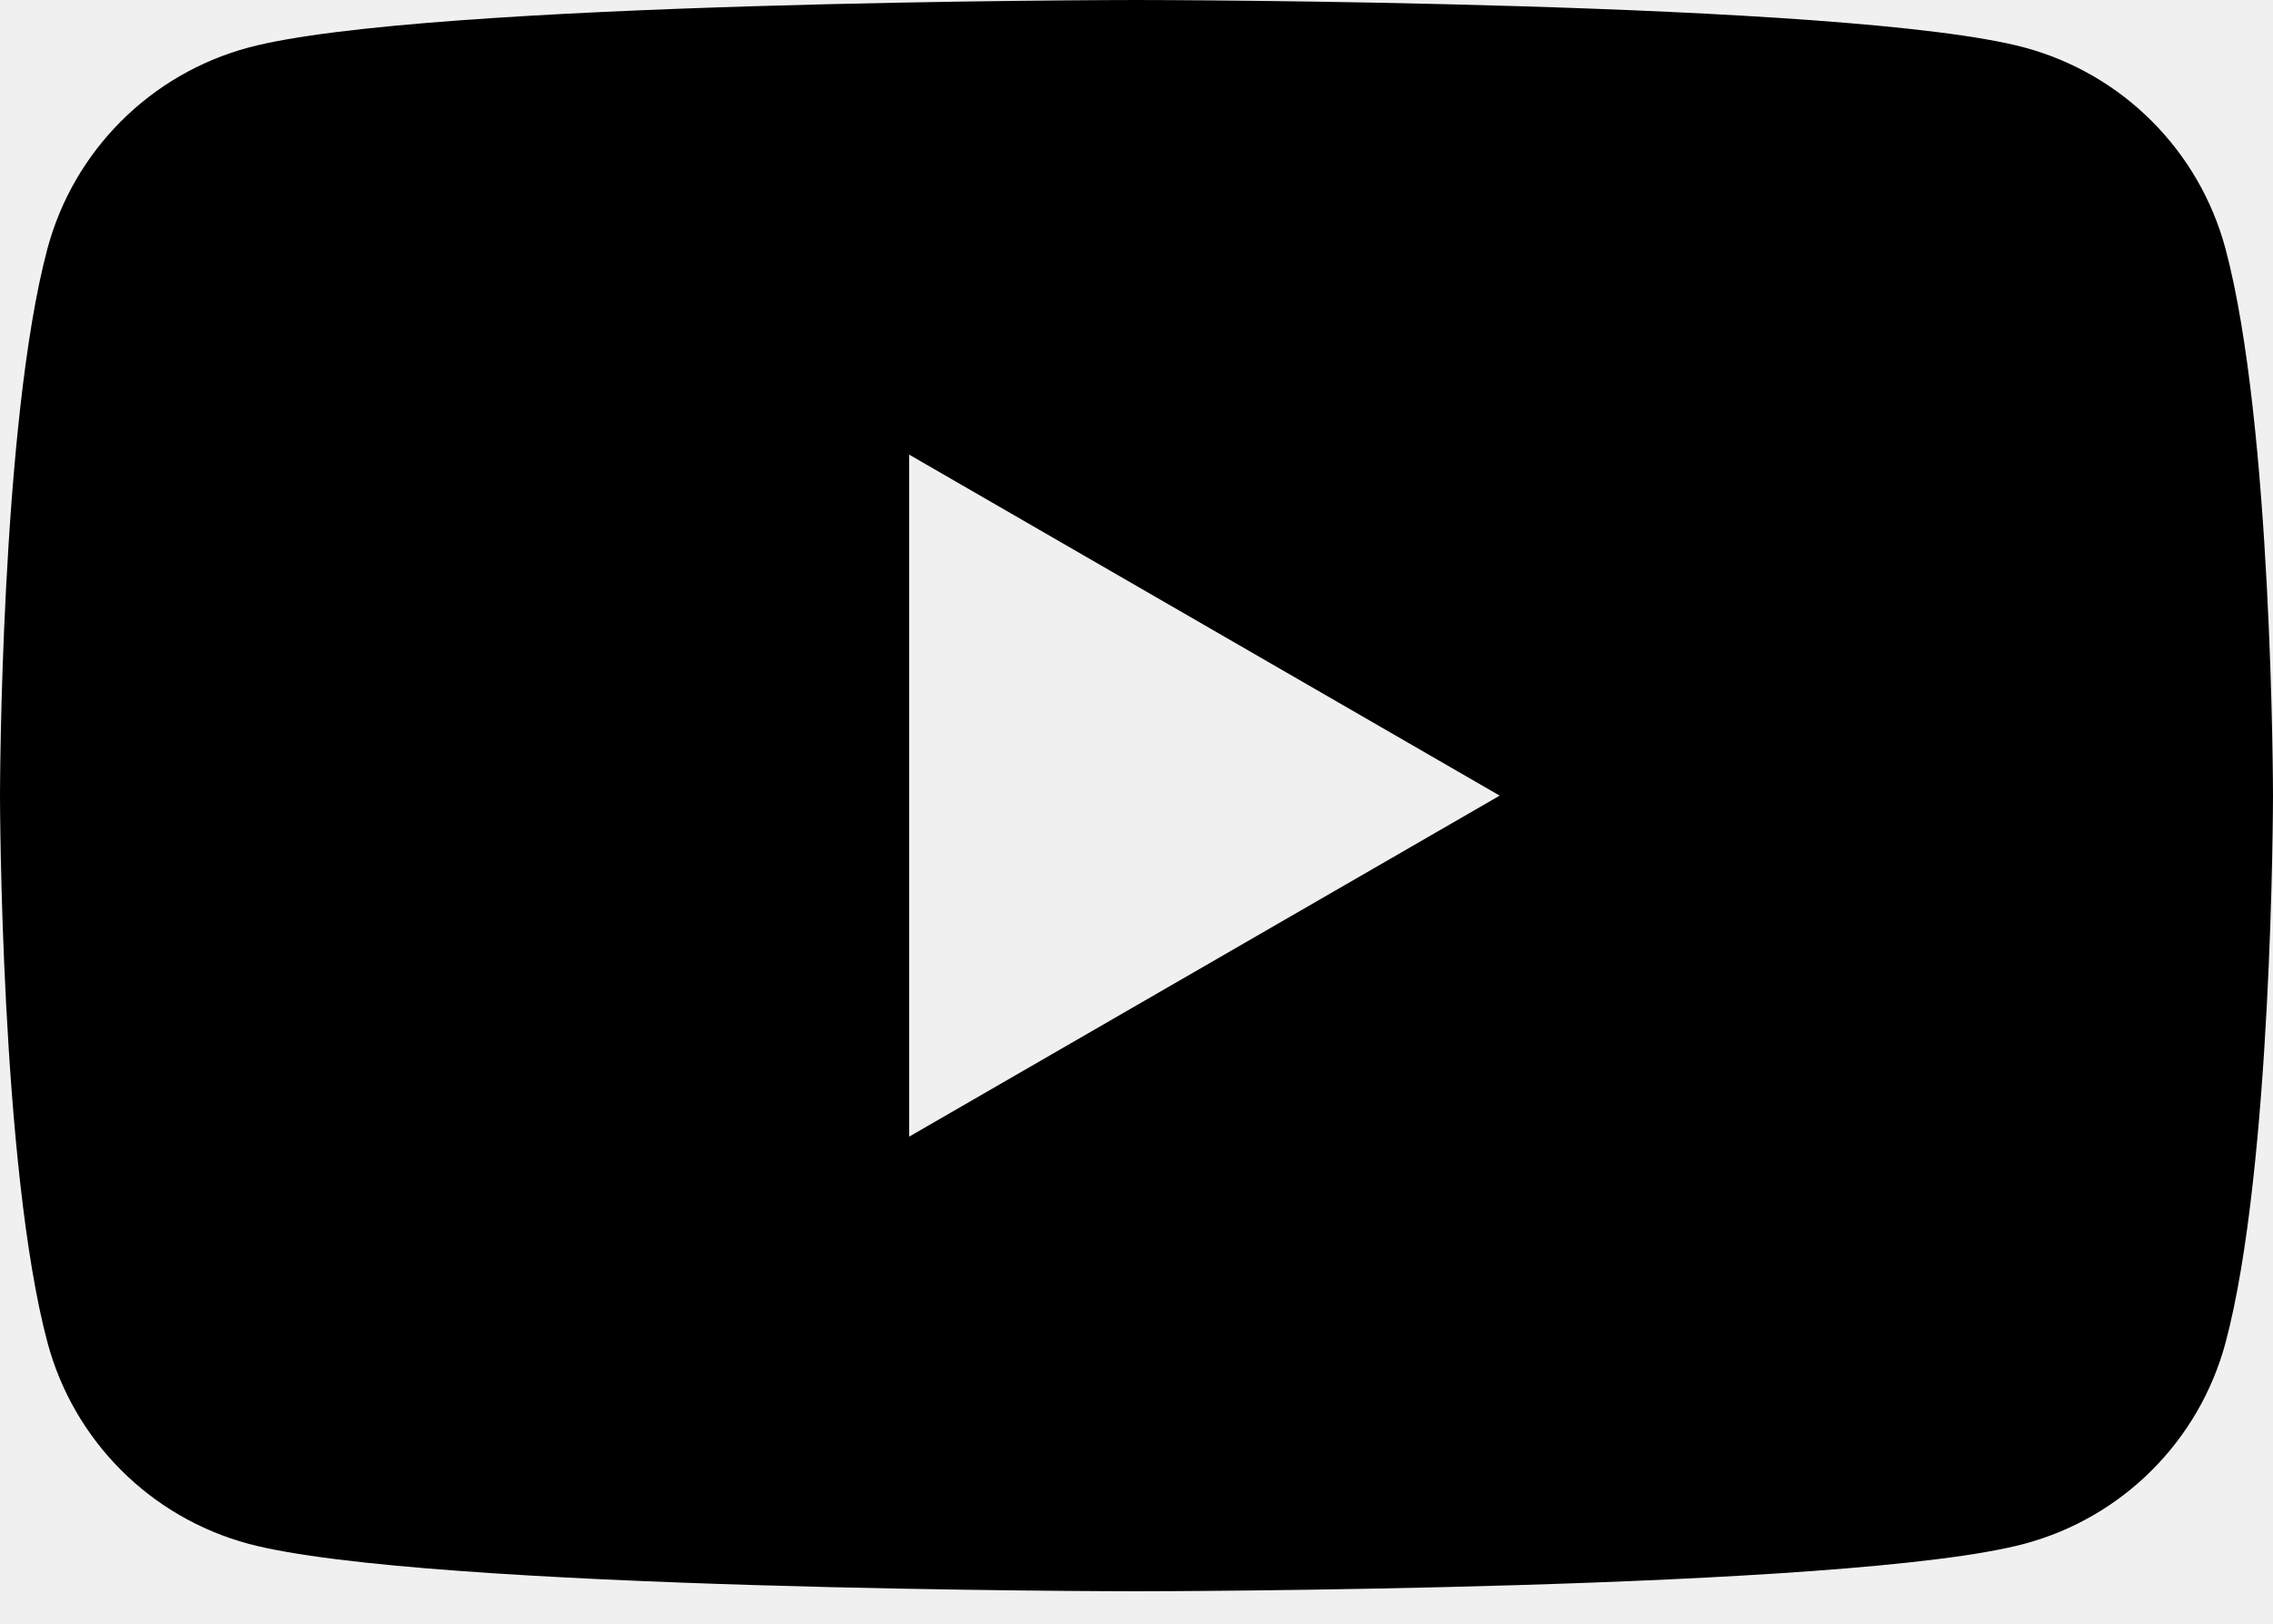
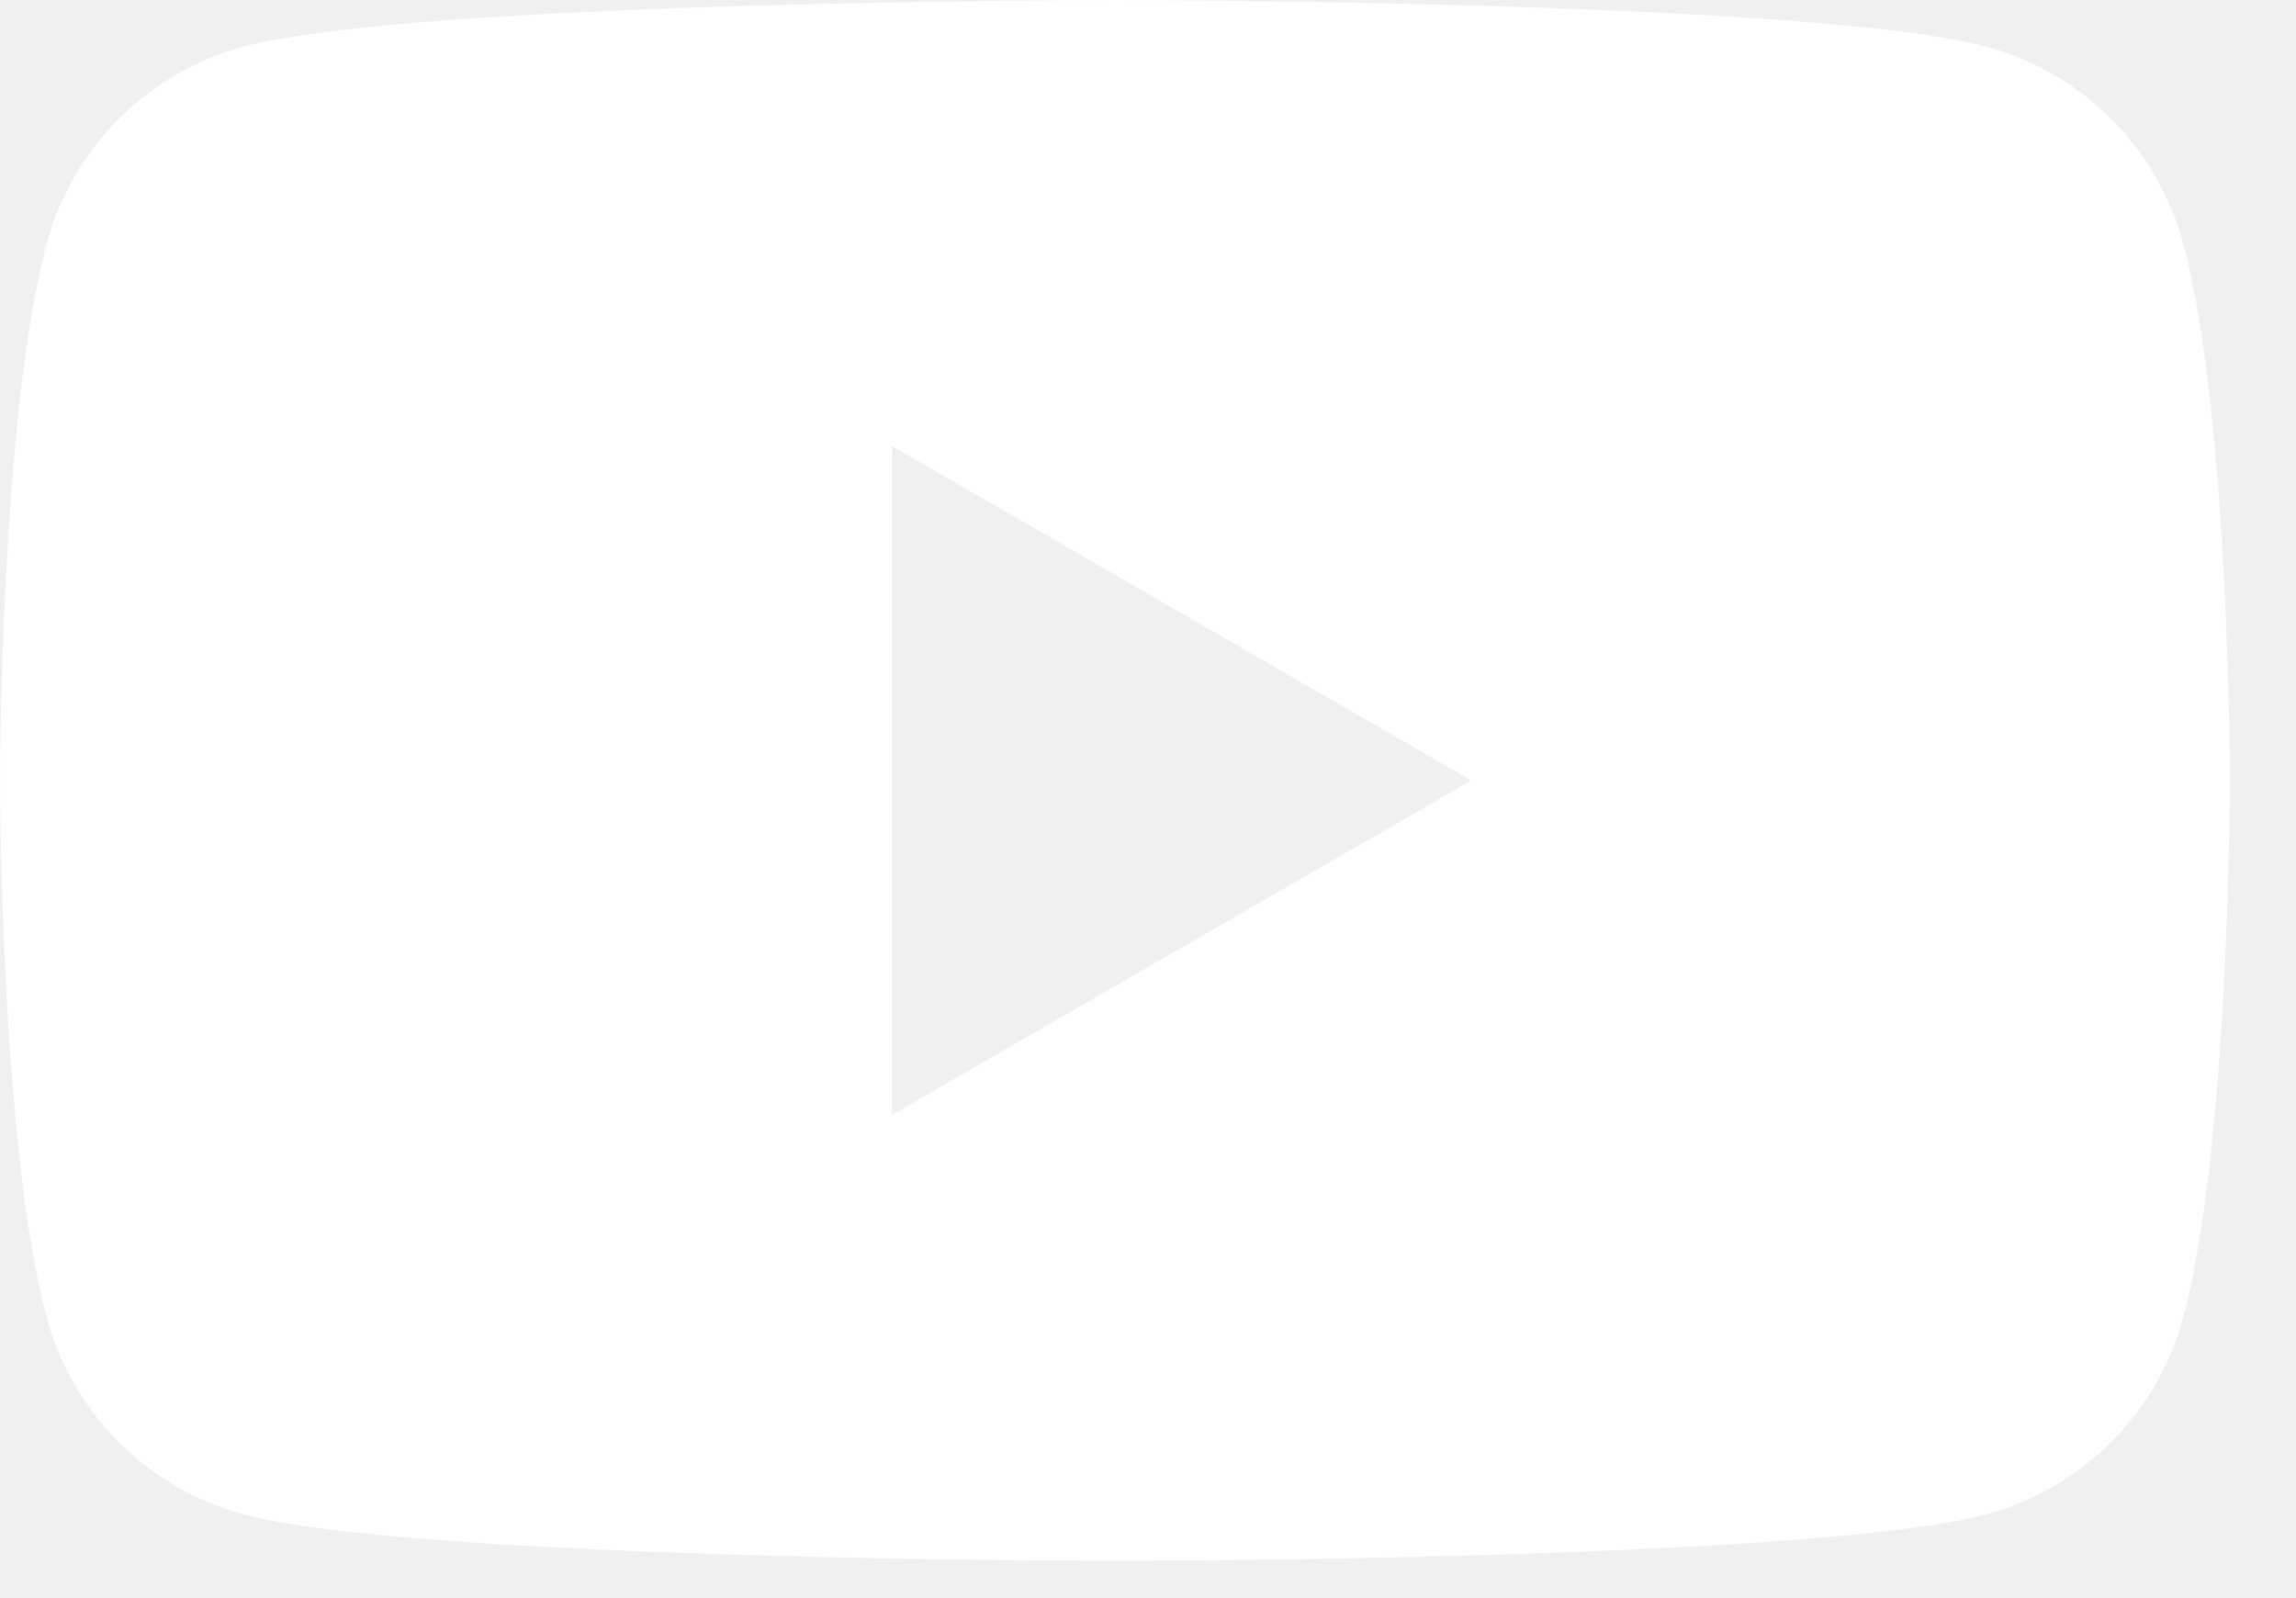
- <svg xmlns="http://www.w3.org/2000/svg" width="28" height="20" fill="none">
-   <path d="M14 19.6c-.087 0-8.78-.007-10.94-.585A3.506 3.506 0 01.586 16.54C.007 14.38 0 9.846 0 9.8c0-.046.007-4.58.585-6.74A3.508 3.508 0 013.06.586C5.219.007 13.913 0 14 0c.087 0 8.78.007 10.938.585a3.508 3.508 0 012.476 2.476C27.993 5.219 28 9.754 28 9.8c0 .046-.007 4.58-.585 6.74a3.505 3.505 0 01-2.476 2.475c-2.158.578-10.851.585-10.938.585zm-2.8-14V14l7.274-4.2L11.2 5.6z" fill="#000" />
+ <svg xmlns="http://www.w3.org/2000/svg" width="23" height="16" viewBox="0 0 23 16" fill="none">
+   <path d="M11.169 15.636C11.099 15.636 4.164 15.631 2.442 15.17C1.48 14.913 0.723 14.156 0.467 13.195C0.005 11.473 0 7.855 0 7.818C0 7.782 0.005 4.164 0.467 2.442C0.723 1.481 1.48 0.724 2.442 0.467C4.164 0.005 11.099 0 11.169 0C11.239 0 18.174 0.005 19.896 0.467C20.858 0.724 21.615 1.481 21.871 2.442C22.332 4.164 22.338 7.782 22.338 7.818C22.338 7.855 22.332 11.473 21.871 13.195C21.614 14.156 20.858 14.913 19.896 15.17C18.174 15.631 11.239 15.636 11.169 15.636ZM8.935 4.468V11.169L14.738 7.818L8.935 4.468Z" fill="white" />
</svg>
